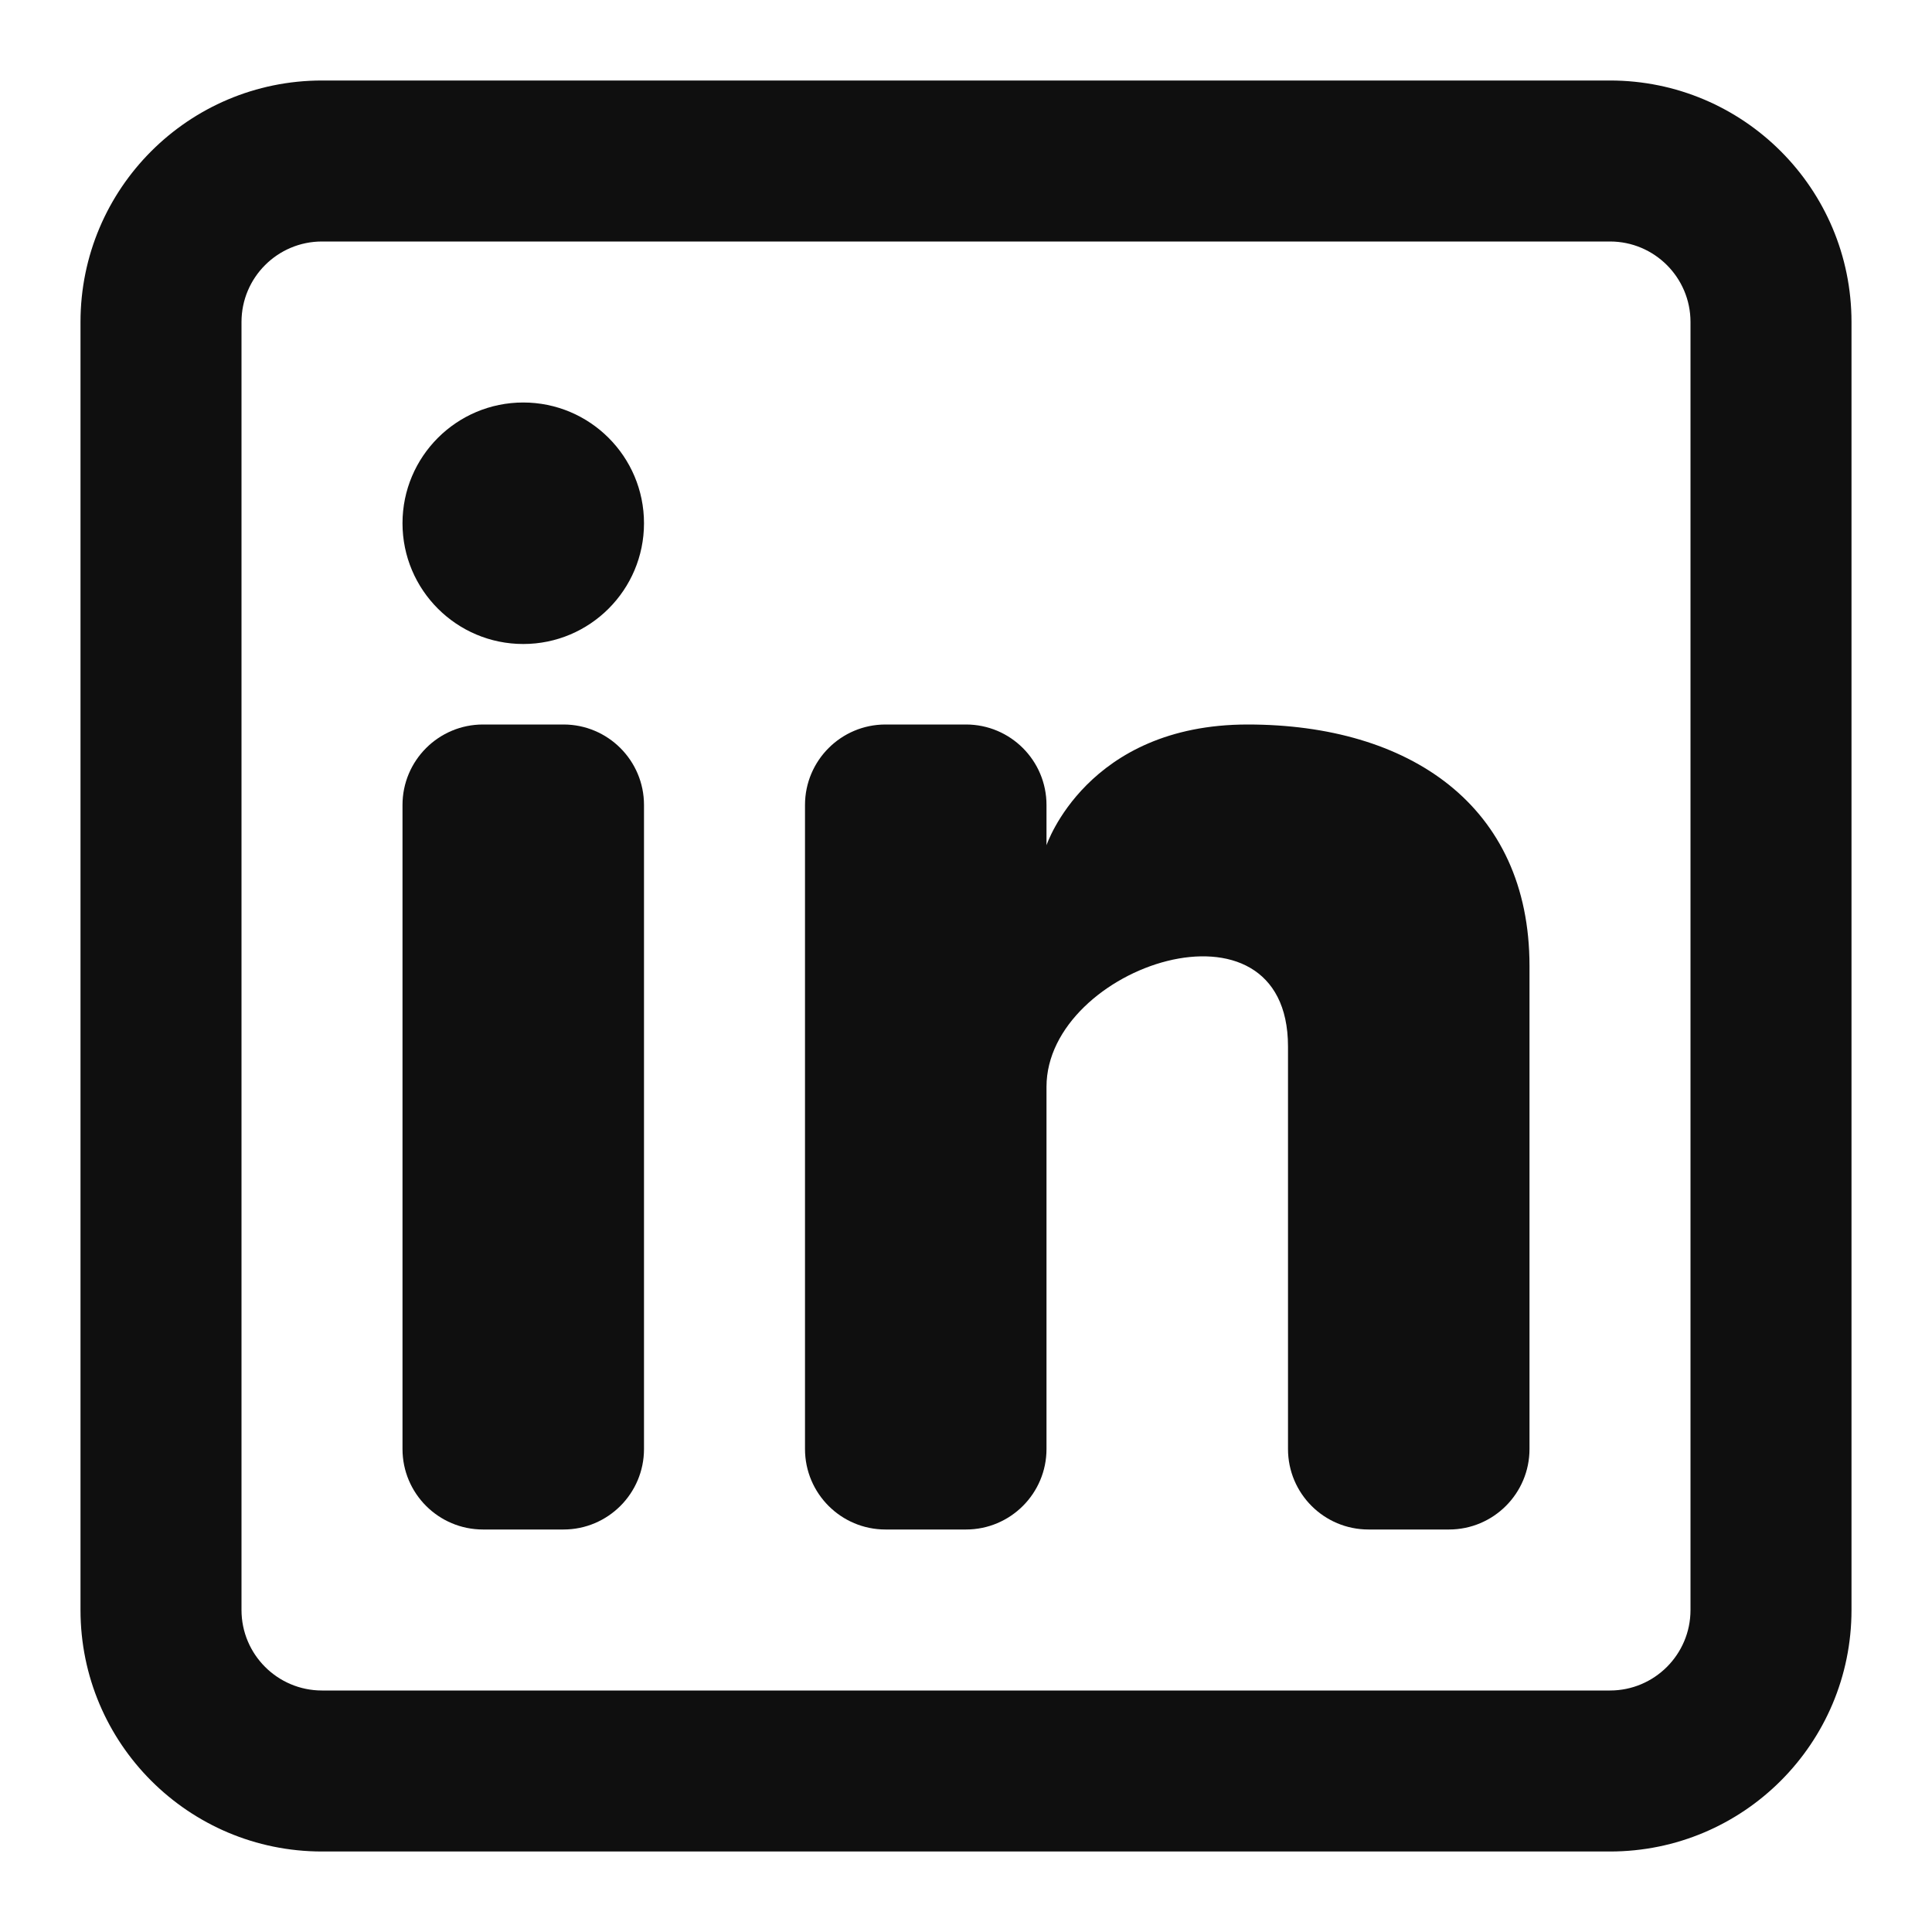
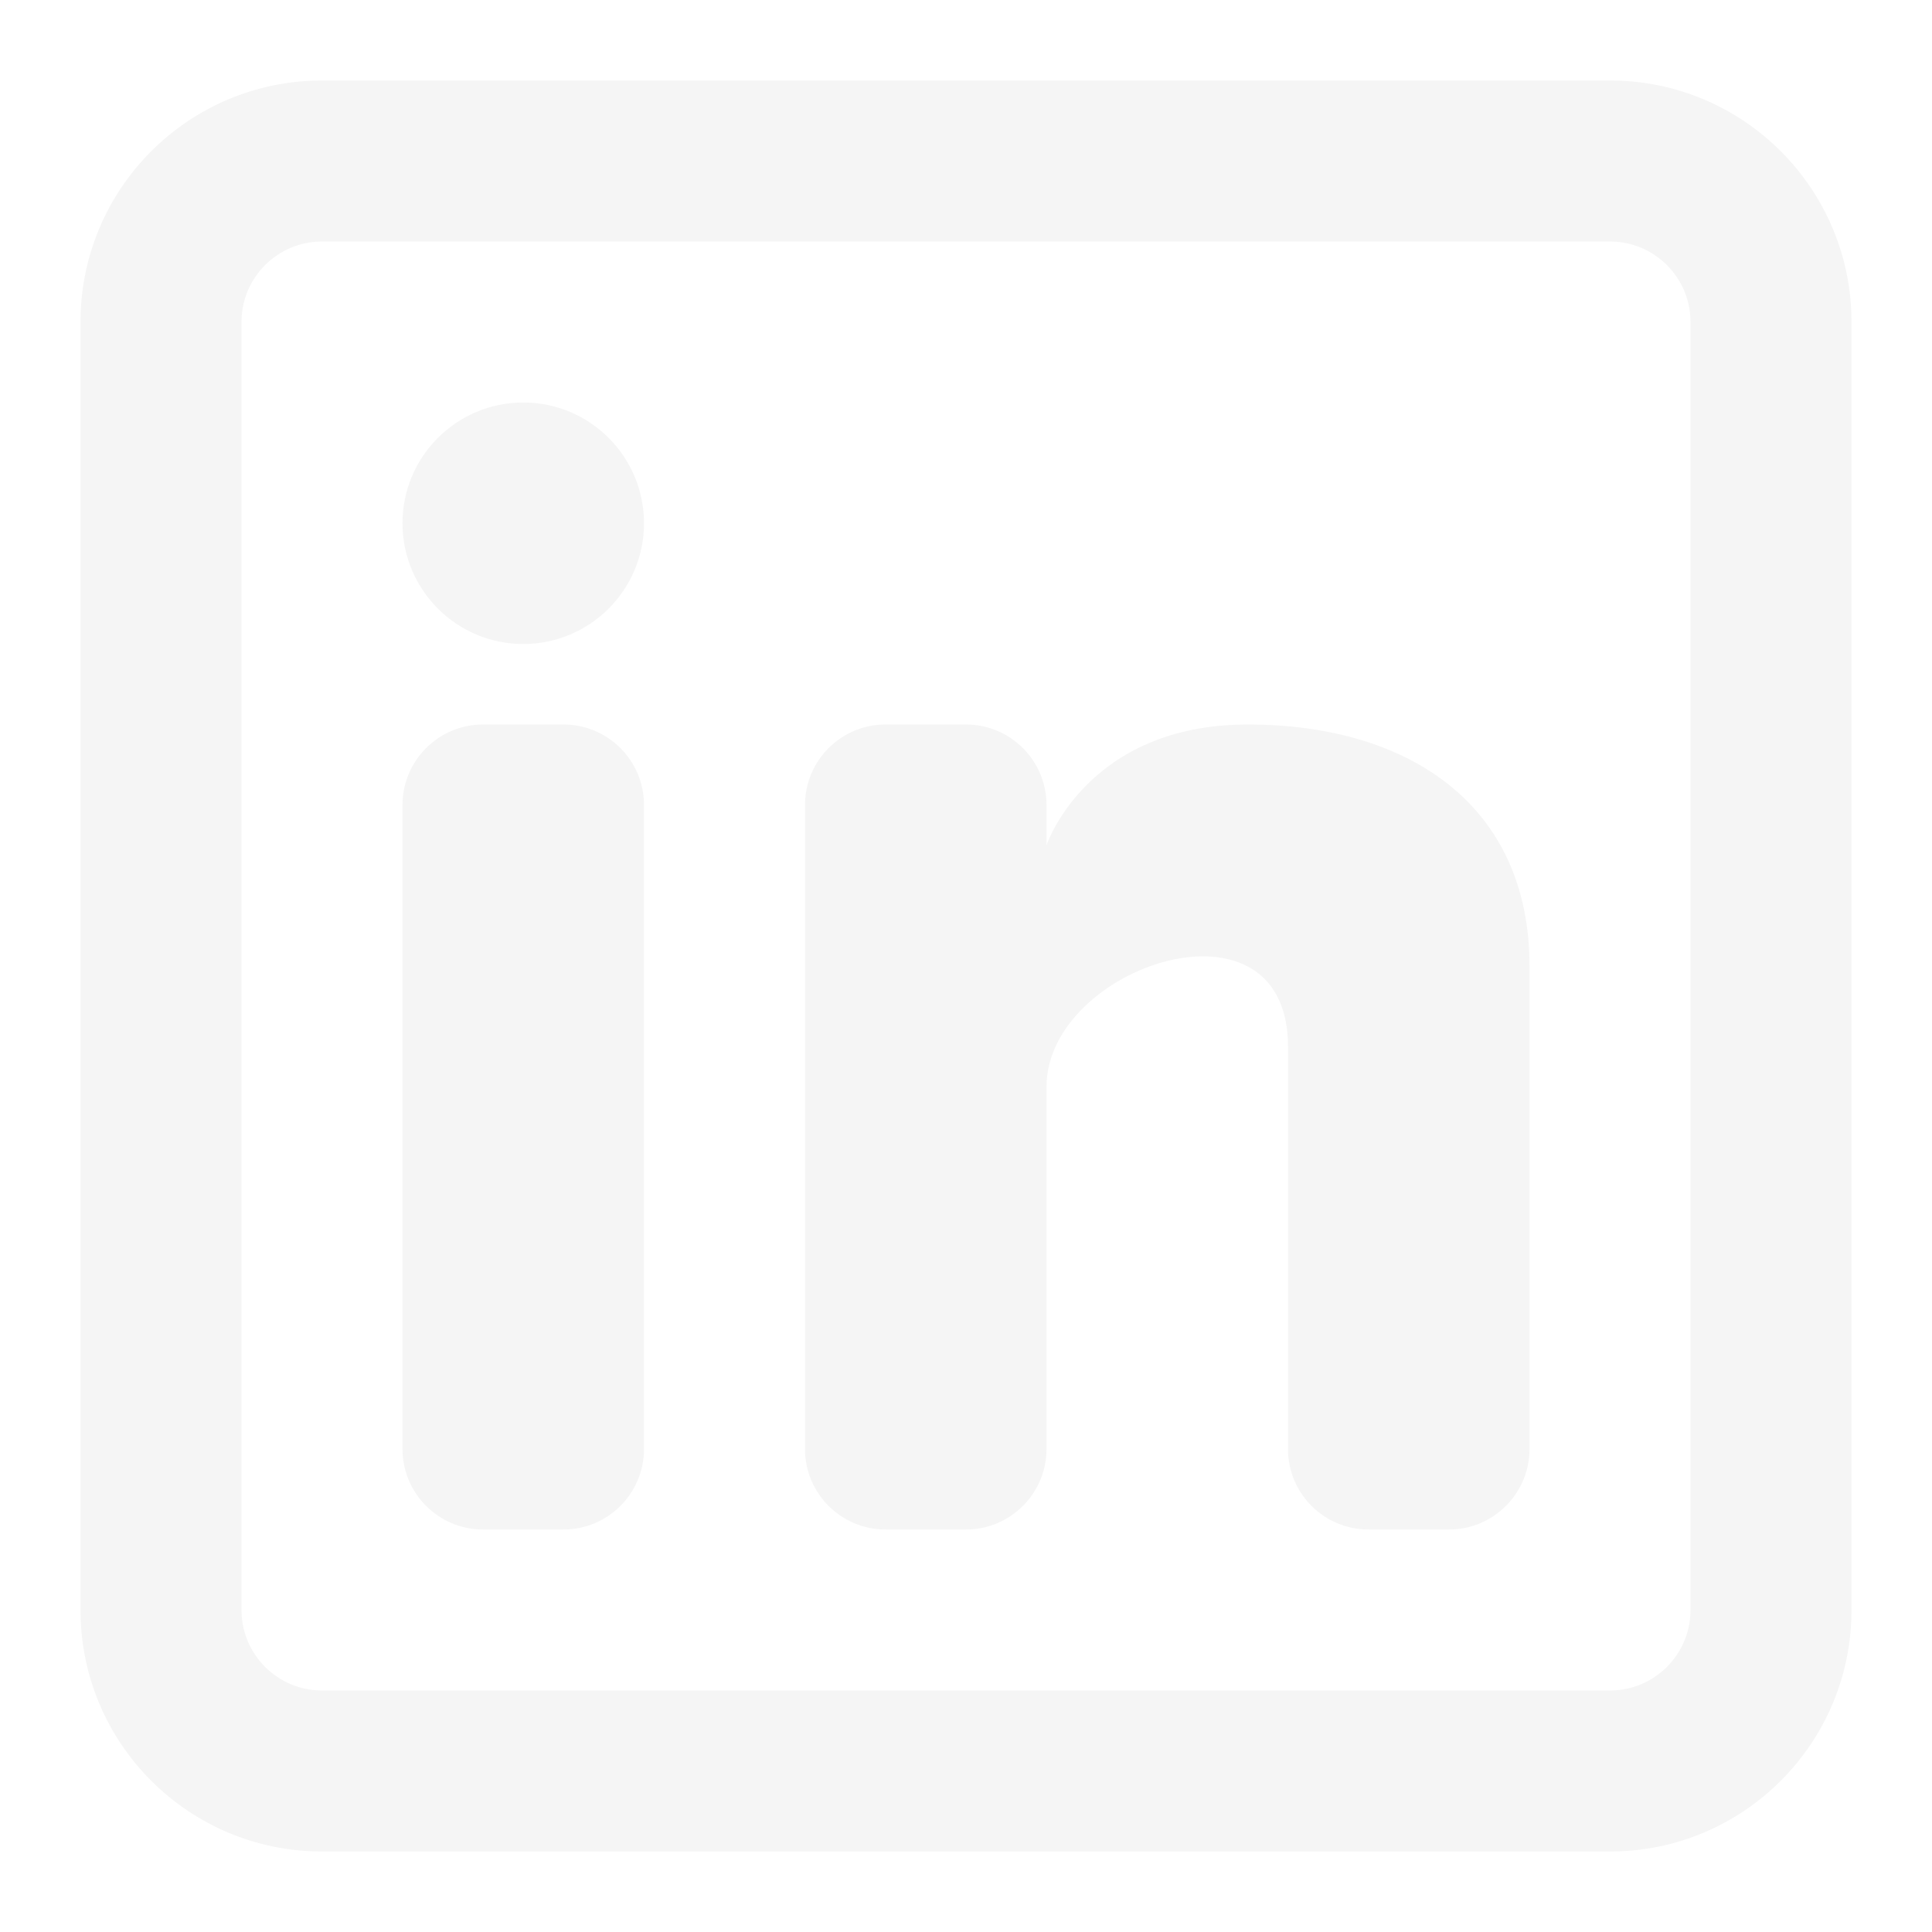
<svg xmlns="http://www.w3.org/2000/svg" width="800px" height="800px" viewBox="0 0 24 24" fill="none">
-   <path d="M6.5 8C7.328 8 8 7.328 8 6.5C8 5.672 7.328 5 6.5 5C5.672 5 5 5.672 5 6.5C5 7.328 5.672 8 6.5 8Z" fill="#0F0F0F" />
-   <path d="M5 10C5 9.448 5.448 9 6 9H7C7.552 9 8 9.448 8 10V18C8 18.552 7.552 19 7 19H6C5.448 19 5 18.552 5 18V10Z" fill="#0F0F0F" />
-   <path d="M11 19H12C12.552 19 13 18.552 13 18V13.5C13 12 16 11 16 13V18C16 18.553 16.448 19 17 19H18C18.552 19 19 18.552 19 18V12C19 10 17.5 9 15.5 9C13.5 9 13 10.5 13 10.5V10C13 9.448 12.552 9 12 9H11C10.448 9 10 9.448 10 10V18C10 18.552 10.448 19 11 19Z" fill="#0F0F0F" />
-   <path fill-rule="evenodd" clip-rule="evenodd" d="M20 1C21.657 1 23 2.343 23 4V20C23 21.657 21.657 23 20 23H4C2.343 23 1 21.657 1 20V4C1 2.343 2.343 1 4 1H20ZM20 3C20.552 3 21 3.448 21 4V20C21 20.552 20.552 21 20 21H4C3.448 21 3 20.552 3 20V4C3 3.448 3.448 3 4 3H20Z" fill="#0F0F0F" />
+   <path d="M6.5 8C7.328 8 8 7.328 8 6.5C8 5.672 7.328 5 6.5 5C5.672 5 5 5.672 5 6.5C5 7.328 5.672 8 6.5 8Z" fill="#F5F5F5" />
+   <path d="M5 10C5 9.448 5.448 9 6 9H7C7.552 9 8 9.448 8 10V18C8 18.552 7.552 19 7 19H6C5.448 19 5 18.552 5 18V10Z" fill="#F5F5F5" />
+   <path d="M11 19H12C12.552 19 13 18.552 13 18V13.5C13 12 16 11 16 13V18C16 18.553 16.448 19 17 19H18C18.552 19 19 18.552 19 18V12C19 10 17.5 9 15.5 9C13.5 9 13 10.5 13 10.5V10C13 9.448 12.552 9 12 9H11C10.448 9 10 9.448 10 10V18C10 18.552 10.448 19 11 19Z" fill="#F5F5F5" />
+   <path fill-rule="evenodd" clip-rule="evenodd" d="M20 1C21.657 1 23 2.343 23 4V20C23 21.657 21.657 23 20 23H4C2.343 23 1 21.657 1 20V4C1 2.343 2.343 1 4 1H20ZM20 3C20.552 3 21 3.448 21 4V20C21 20.552 20.552 21 20 21H4C3.448 21 3 20.552 3 20V4C3 3.448 3.448 3 4 3H20Z" fill="#F5F5F5" />
</svg>
